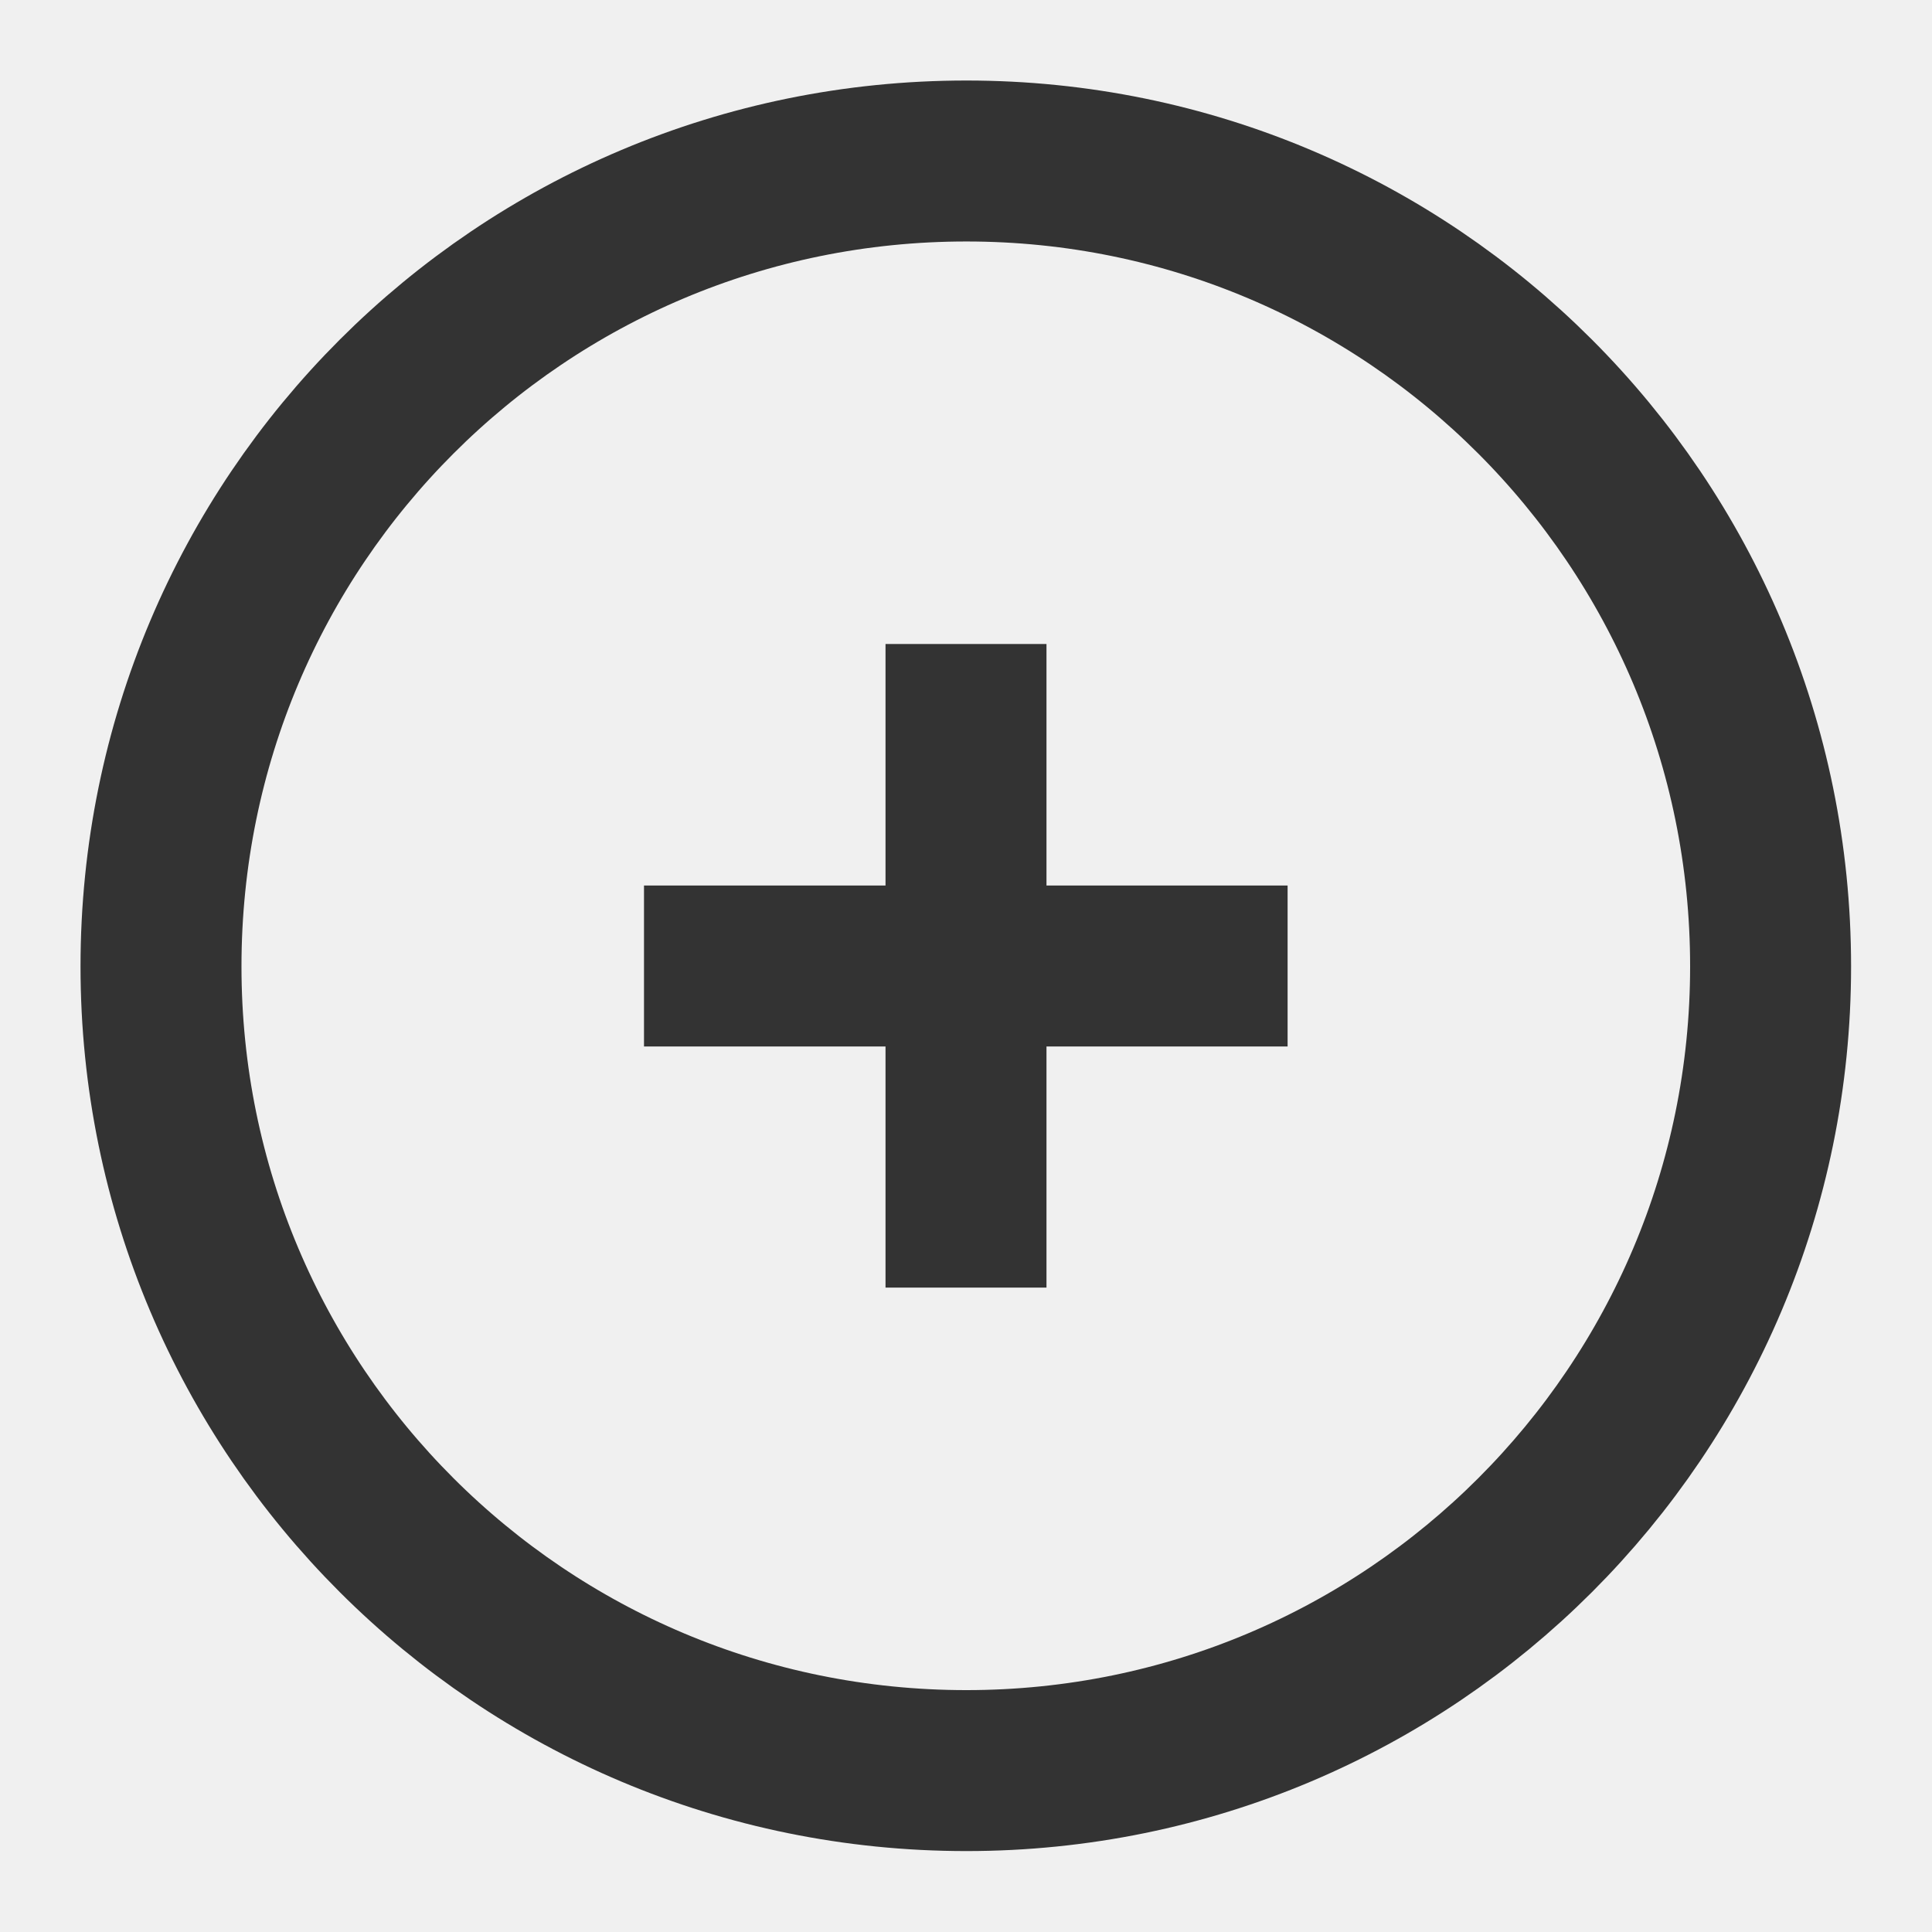
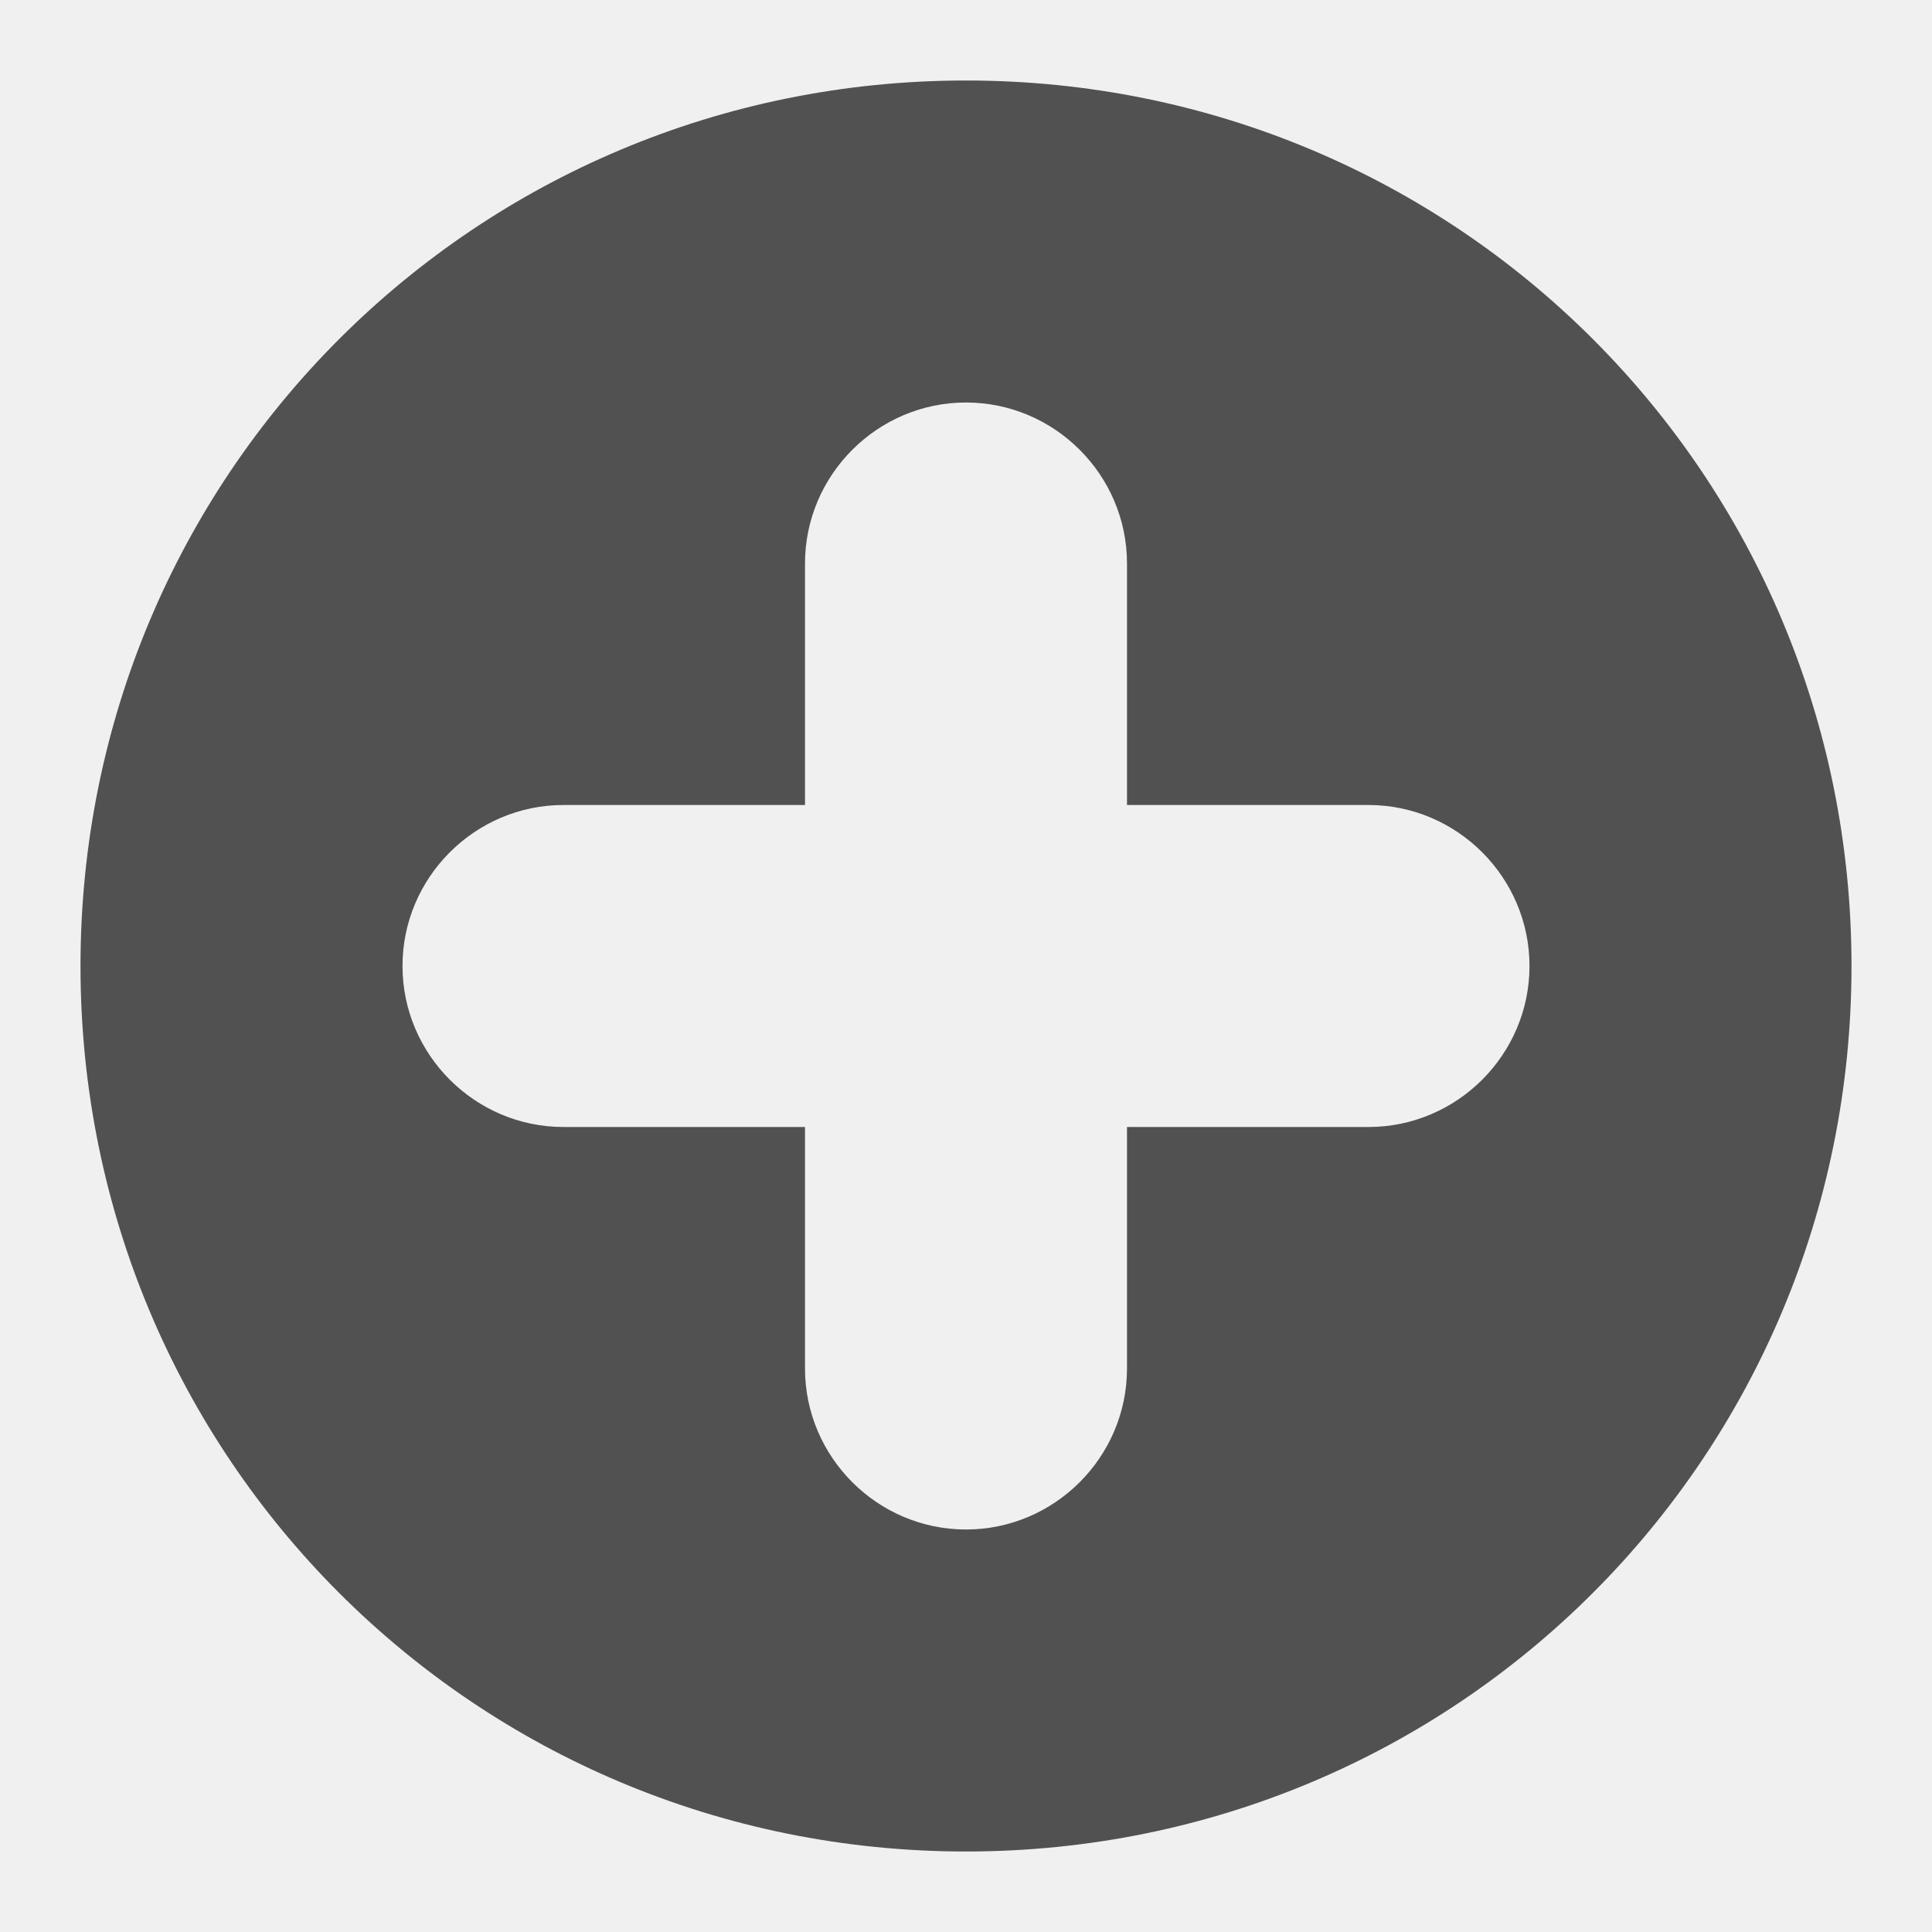
- <svg xmlns="http://www.w3.org/2000/svg" xmlns:xlink="http://www.w3.org/1999/xlink" width="16" height="16" fill="none" viewBox="0 0 16 16">
-   <defs>
-     <rect id="path_0" width="16" height="16" x="0" y="0" />
-   </defs>
-   <g opacity="1" transform="translate(0 0) rotate(0 8 8)">
-     <mask id="bg-mask-0" fill="#fff">
-       <use xlink:href="#path_0" />
-     </mask>
-     <g mask="url(#bg-mask-0)">
-       <path id="路径 1" style="stroke:#333;stroke-width:1.333;stroke-opacity:1;stroke-dasharray:0 0" d="M13.33,6.67C13.33,2.98 10.35,0 6.67,0C2.98,0 0,2.98 0,6.67C0,10.35 2.98,13.33 6.67,13.33C10.35,13.33 13.33,10.35 13.33,6.67Z" transform="translate(1.333333 1.333333) rotate(0 6.666667 6.666667)" />
-       <path id="路径 2" style="stroke:#333;stroke-width:1.333;stroke-opacity:1;stroke-dasharray:0 0" d="M0,0L0,5.33" transform="translate(8 5.333333) rotate(0 0 2.666667)" />
-       <path id="路径 3" style="stroke:#333;stroke-width:1.333;stroke-opacity:1;stroke-dasharray:0 0" d="M0,0L5.33,0" transform="translate(5.333333 8) rotate(0 2.666667 0)" />
-     </g>
-   </g>
+ <svg xmlns="http://www.w3.org/2000/svg" t="1690818262542" class="icon" viewBox="0 0 1024 1024" version="1.1" p-id="1699" width="16" height="16">
+   <path d="M512 42.667C251.733 42.667 42.667 251.733 42.667 512s209.067 469.333 469.333 469.333 469.333-209.067 469.333-469.333S772.267 42.667 512 42.667z m213.333 554.667h-128v128c0 46.933-38.4 85.333-85.333 85.333s-85.333-38.4-85.333-85.333v-128H298.667c-46.933 0-85.333-38.4-85.333-85.333s38.4-85.333 85.333-85.333h128V298.667c0-46.933 38.4-85.333 85.333-85.333s85.333 38.4 85.333 85.333v128h128c46.933 0 85.333 38.4 85.333 85.333s-38.4 85.333-85.333 85.333z" p-id="1700" fill="#515151" />
</svg>
